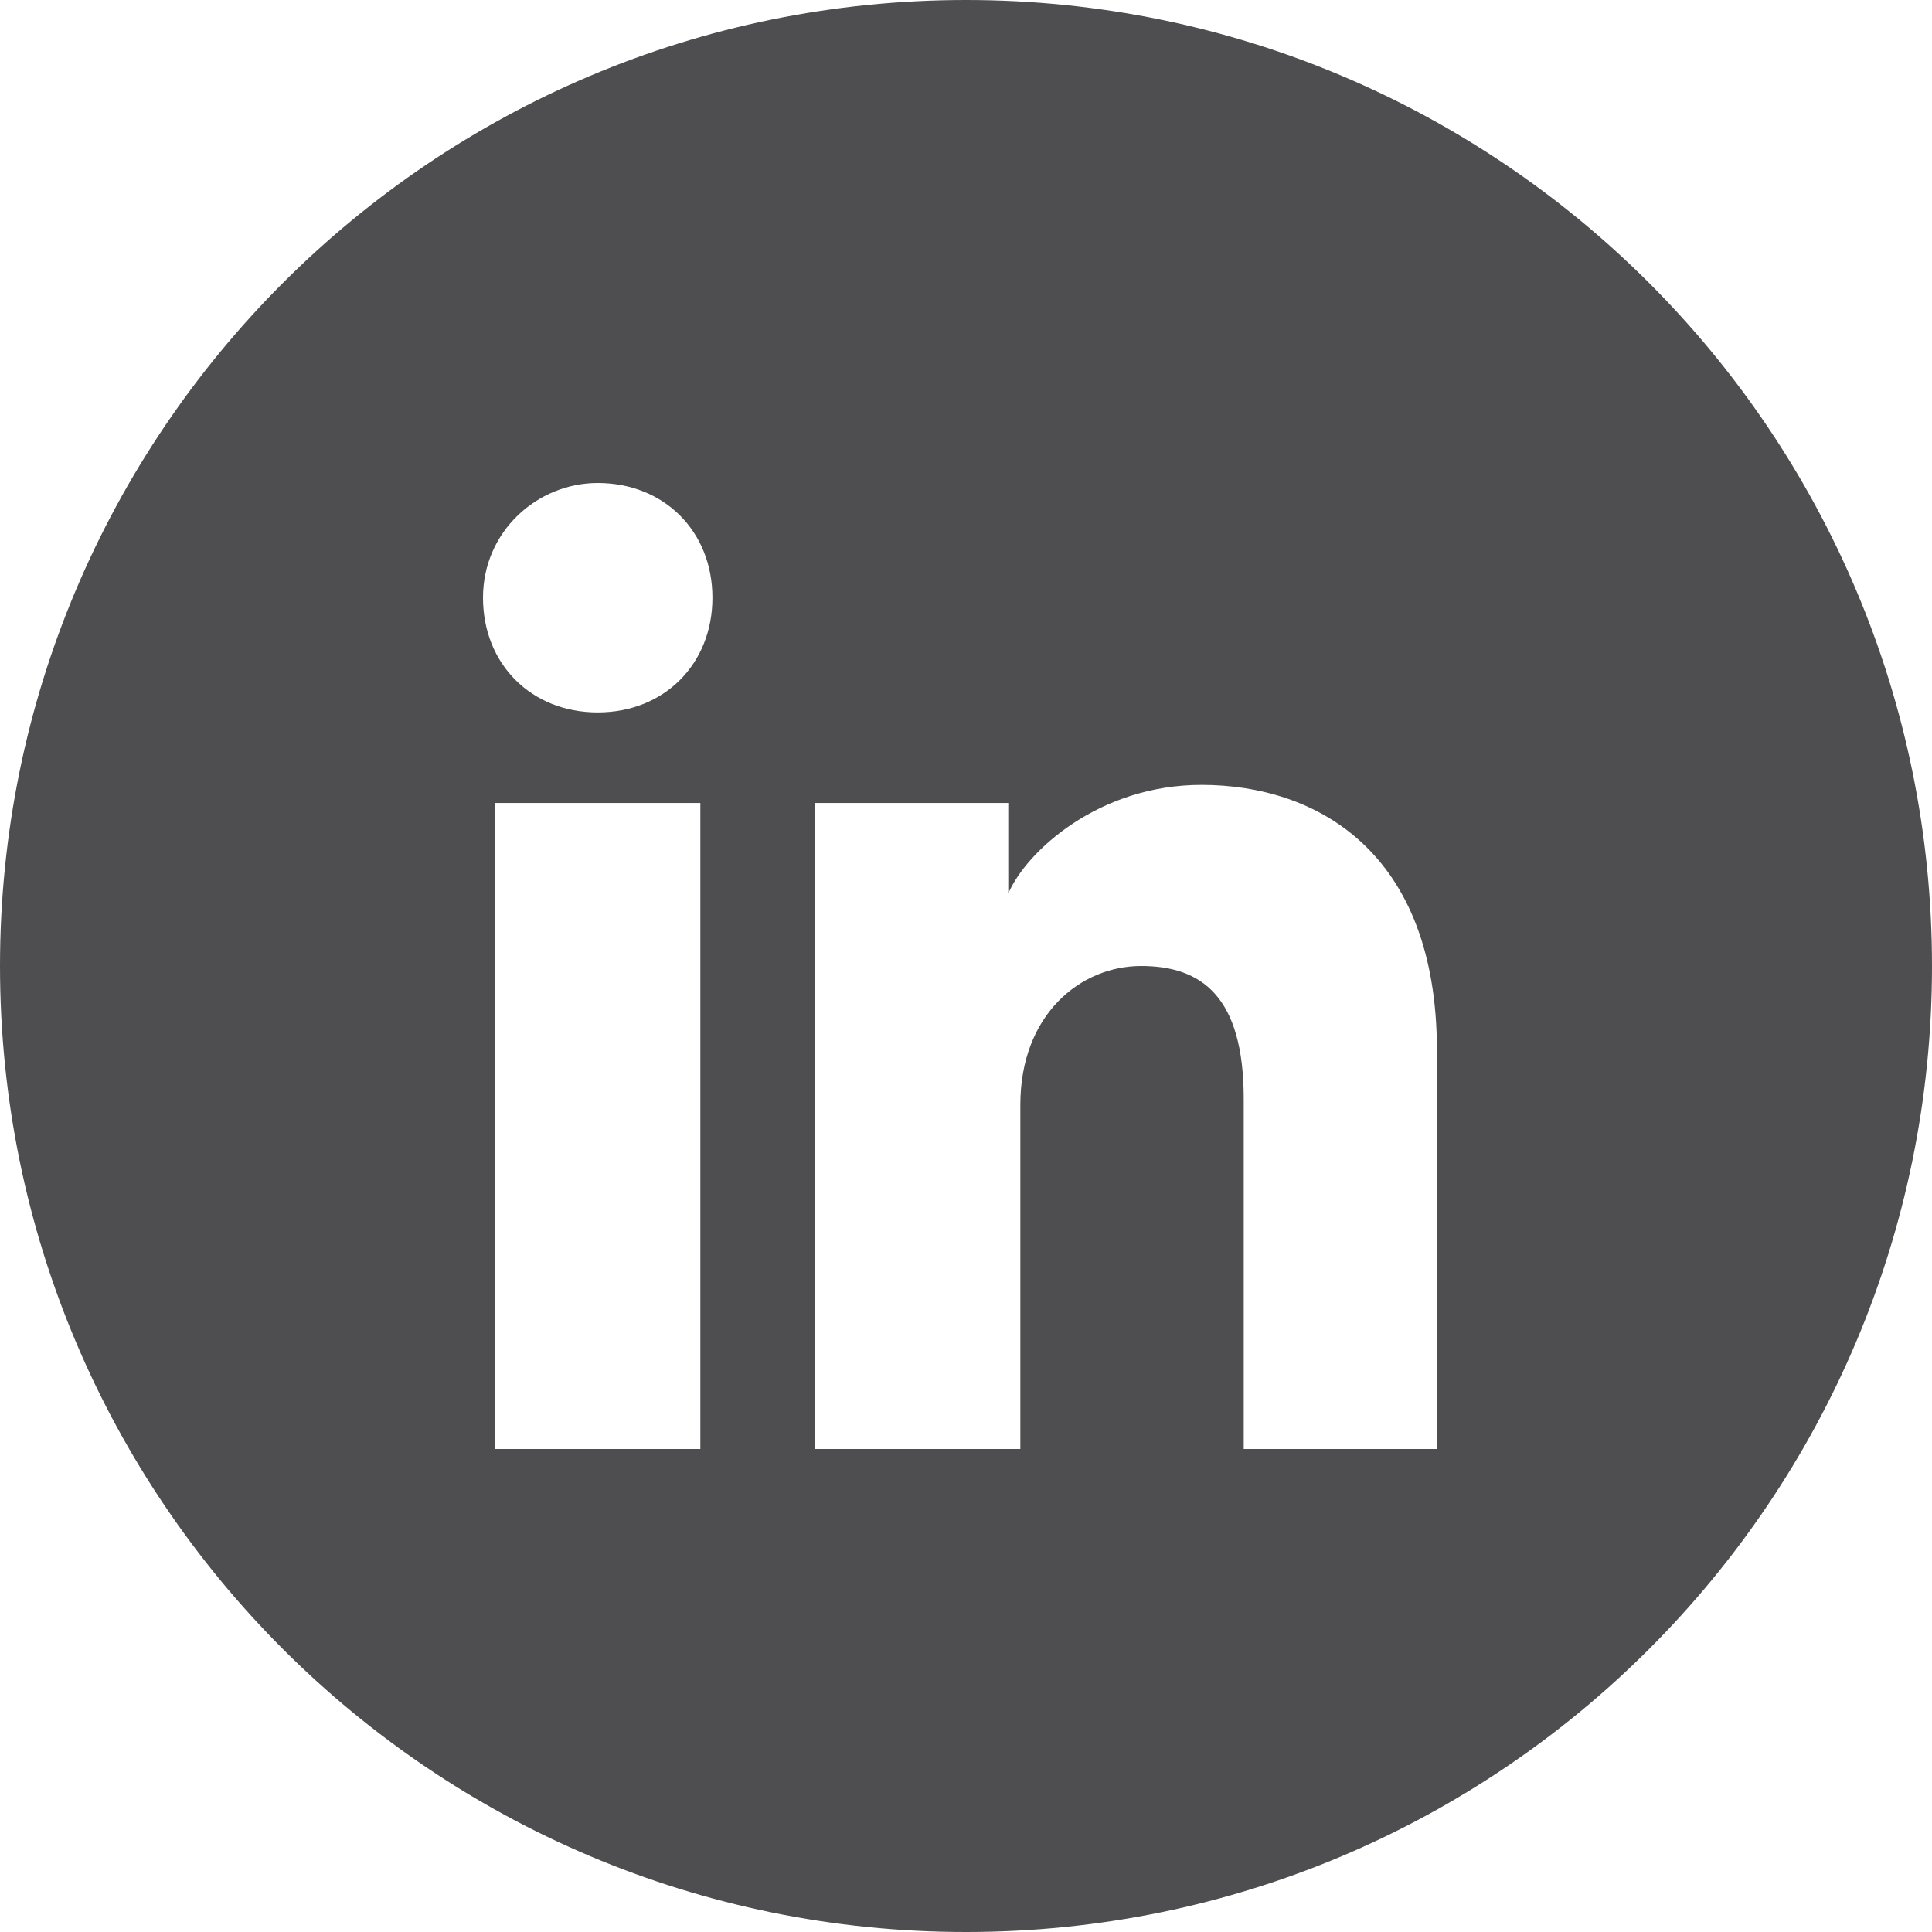
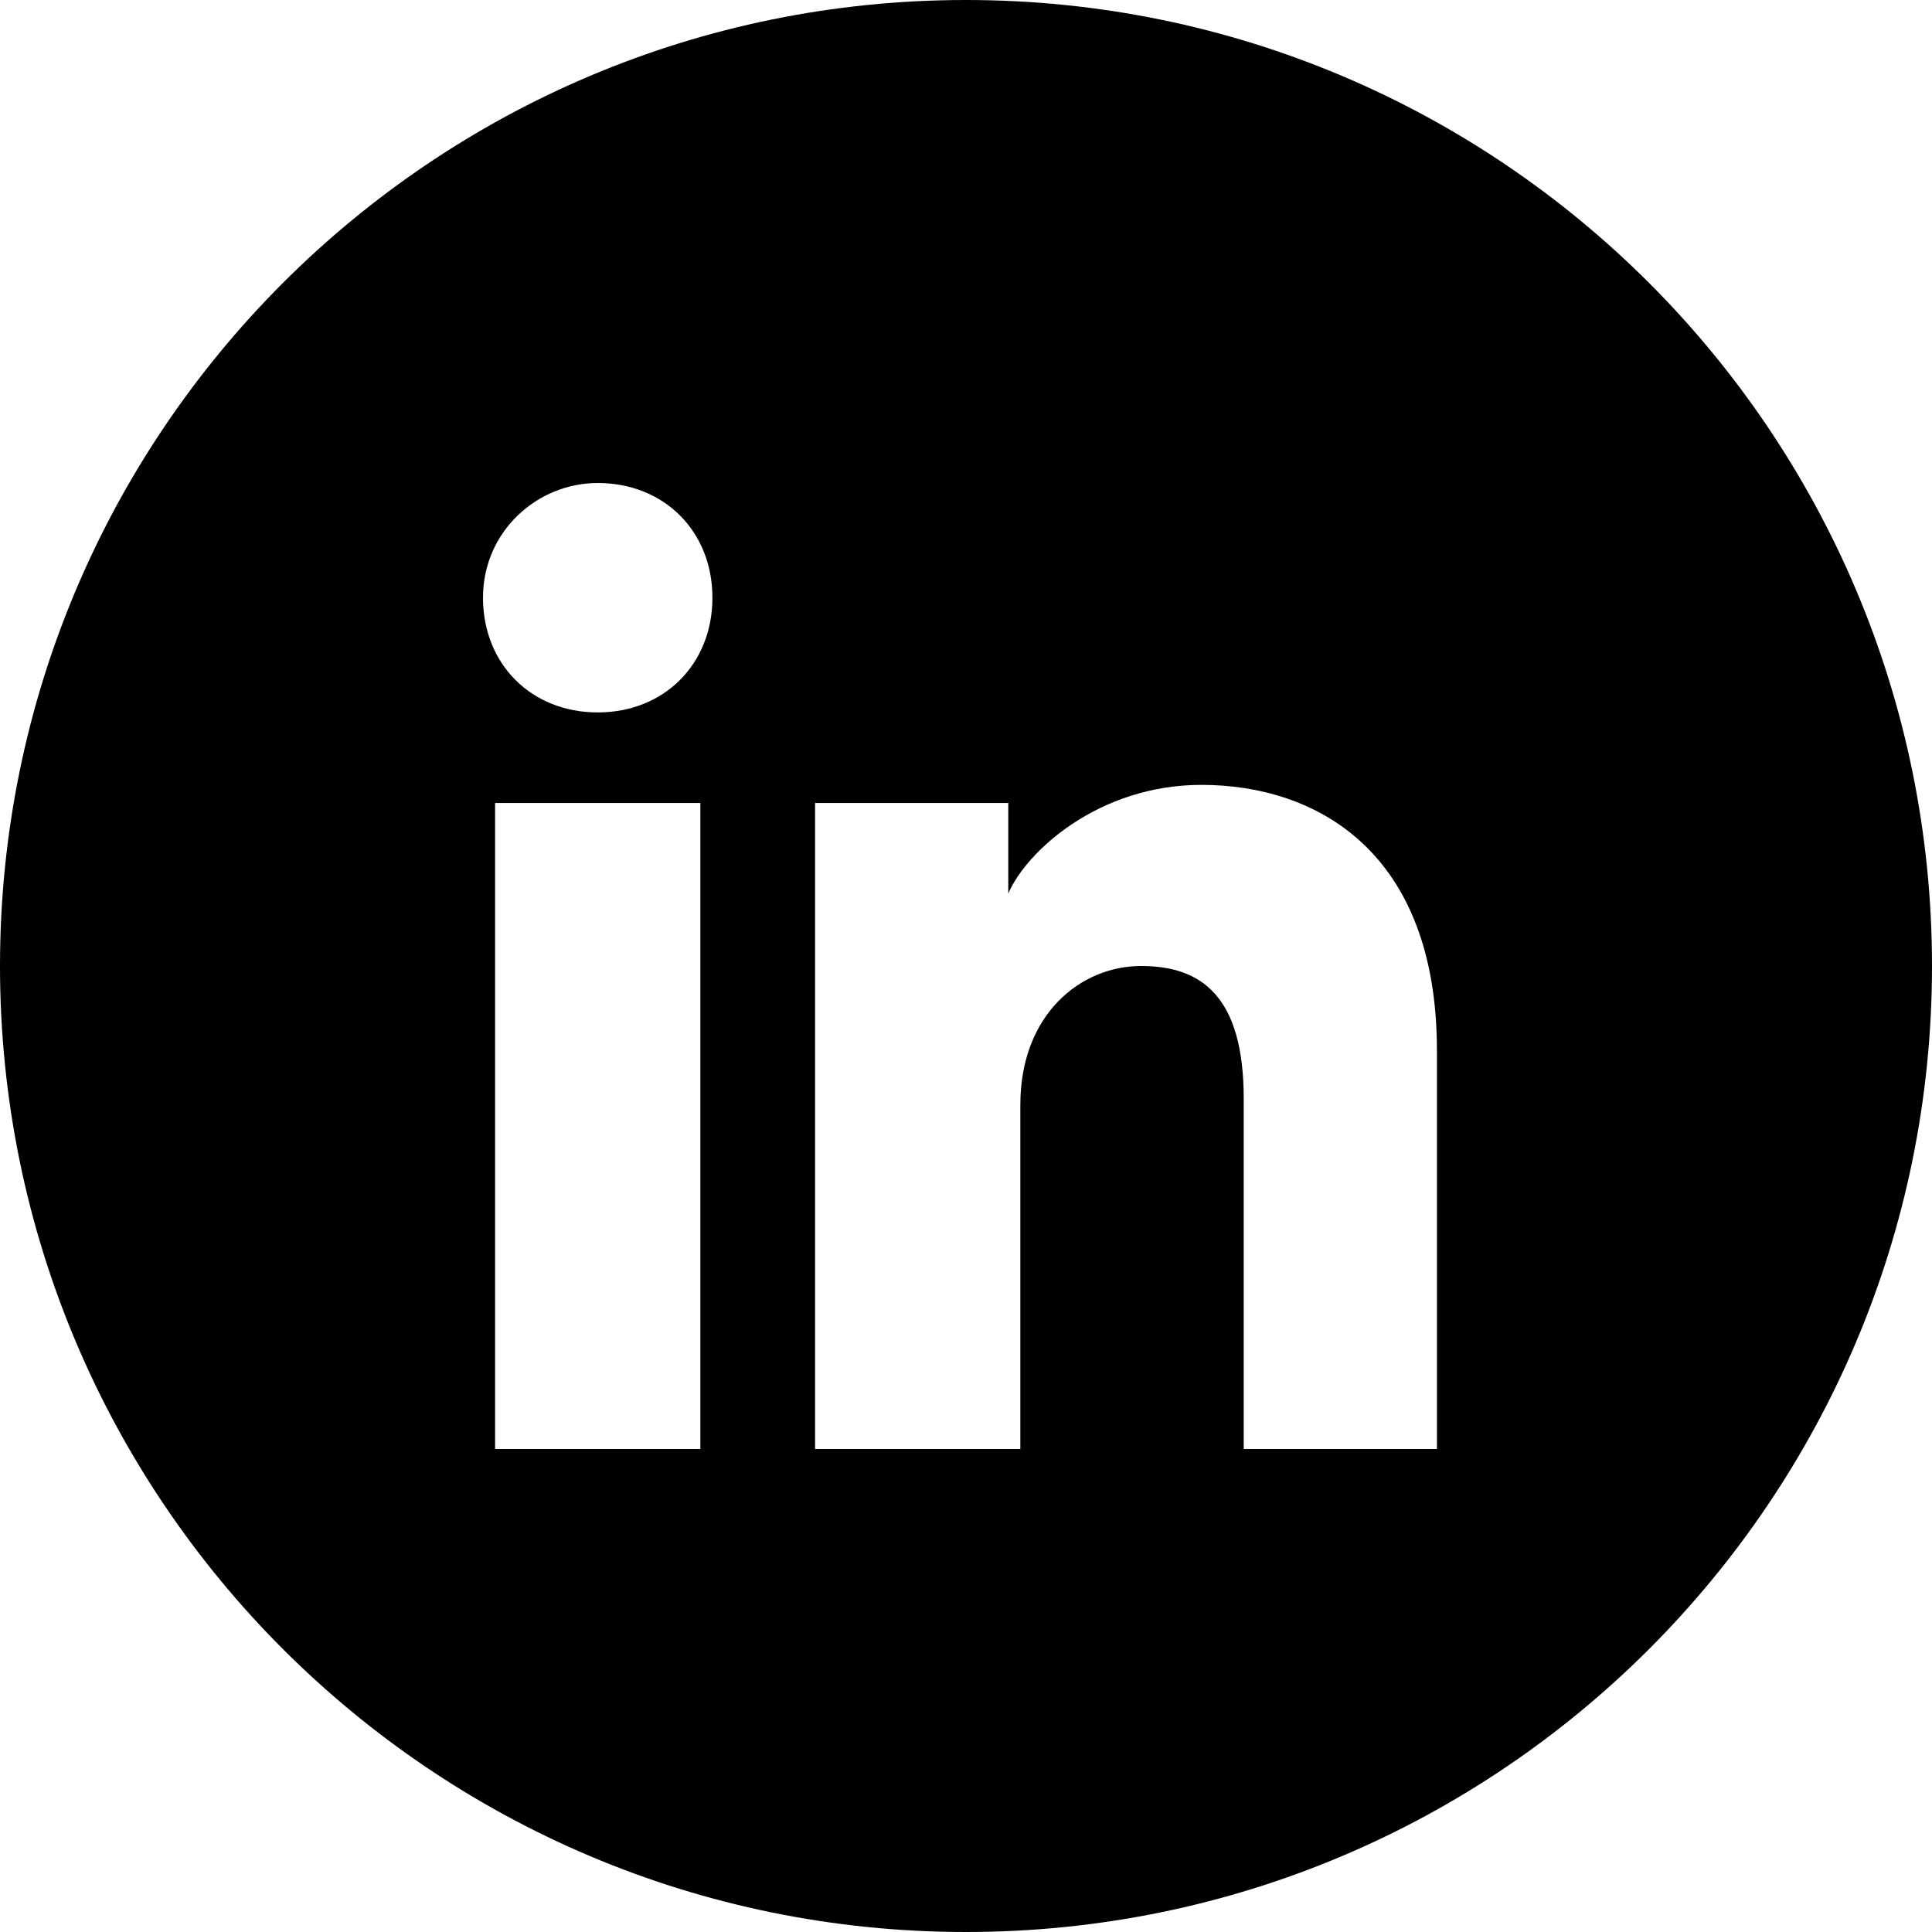
<svg xmlns="http://www.w3.org/2000/svg" width="32" height="32" viewBox="0 0 32 32" fill="none">
-   <path fill-rule="evenodd" clip-rule="evenodd" d="M0 16C0 7.163 7.163 0 16 0C24.837 0 32 7.163 32 16C32 24.837 24.837 32 16 32C7.163 32 0 24.837 0 16ZM8.2 13.3V24H11.6V13.3H8.2ZM8 9.9C8 11 8.8 11.8 9.9 11.8C11 11.8 11.8 11 11.8 9.9C11.8 8.8 11 8 9.9 8C8.9 8 8 8.8 8 9.9ZM20.6 24H23.8V17.4C23.8 14.1 21.8 13 19.9 13C18.2 13 17 14.1 16.7 14.8V13.3H13.5V24H16.9V18.3C16.9 16.8 17.9 16 18.9 16C19.9 16 20.6 16.5 20.6 18.2V24Z" fill="#4E4E50" />
+   <path fill-rule="evenodd" clip-rule="evenodd" d="M0 16C0 7.163 7.163 0 16 0C24.837 0 32 7.163 32 16C32 24.837 24.837 32 16 32C7.163 32 0 24.837 0 16ZM8.2 13.3V24H11.6V13.3H8.2ZM8 9.9C8 11 8.8 11.8 9.9 11.8C11 11.8 11.8 11 11.8 9.9C11.8 8.8 11 8 9.9 8C8.9 8 8 8.8 8 9.9ZM20.6 24H23.8V17.4C23.8 14.1 21.8 13 19.9 13C18.2 13 17 14.1 16.7 14.8V13.3H13.5V24H16.9V18.3C16.9 16.8 17.9 16 18.9 16C19.9 16 20.6 16.5 20.6 18.2V24Z" fill="#000" />
</svg>
